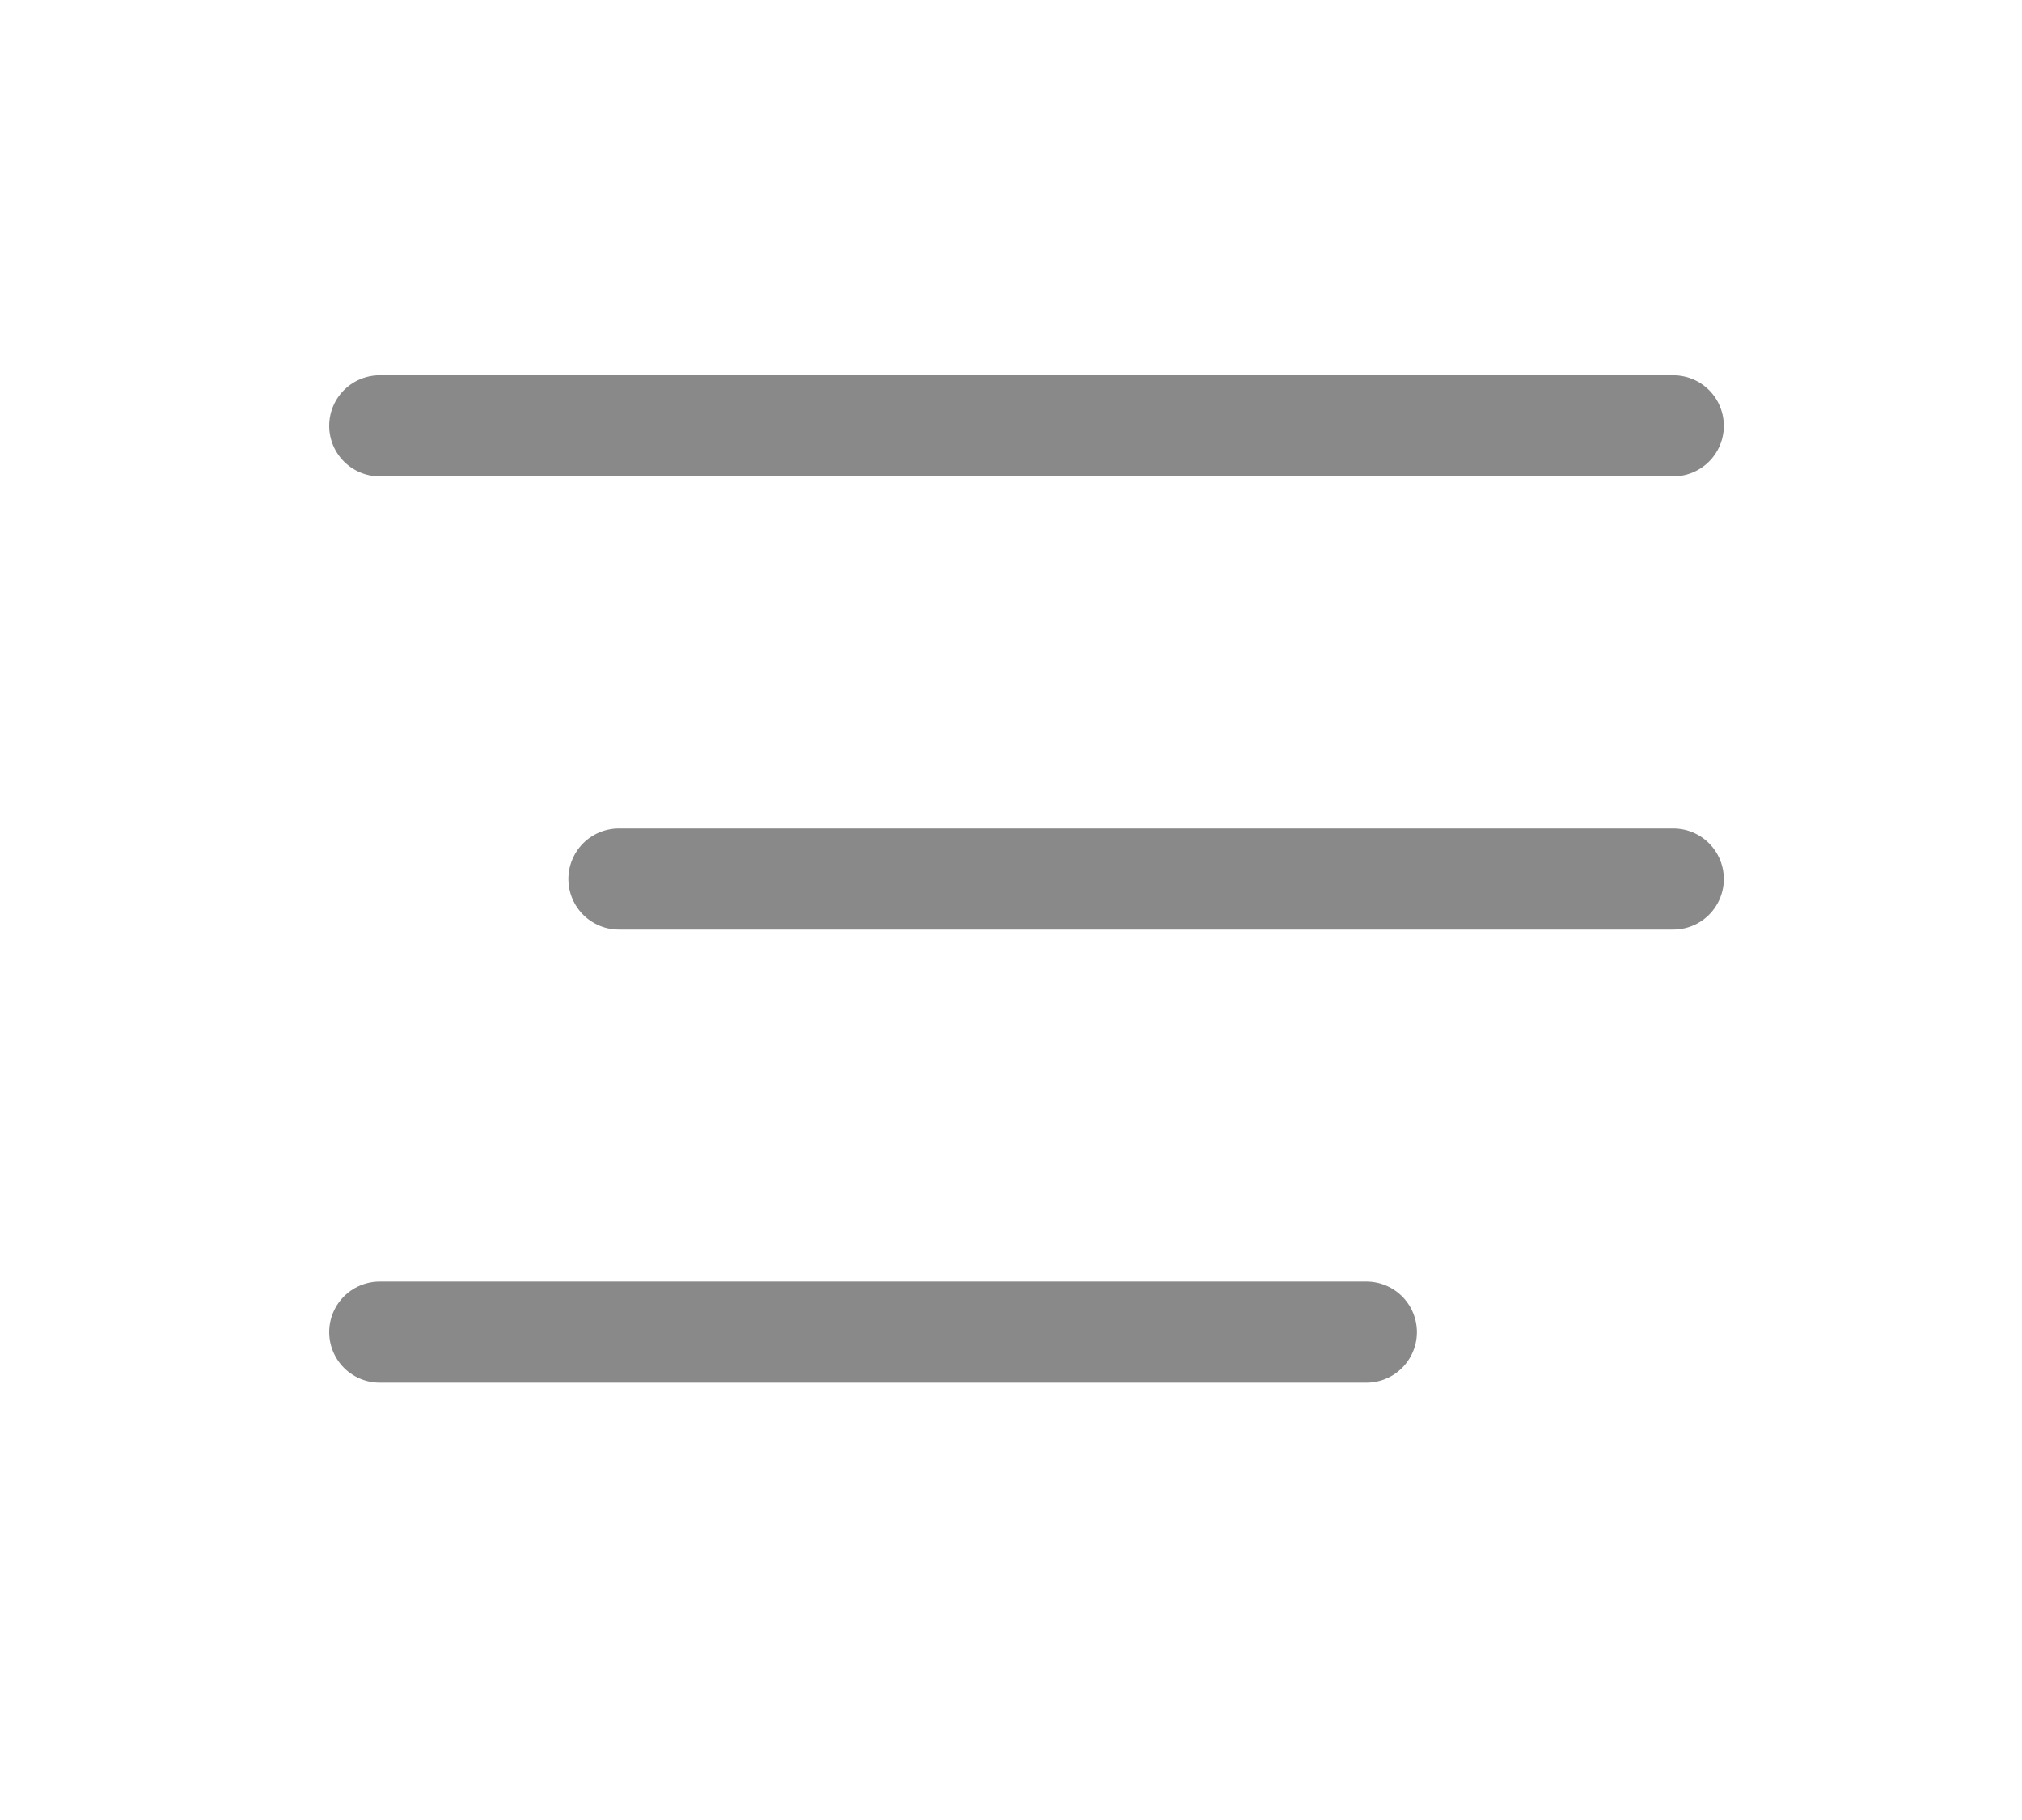
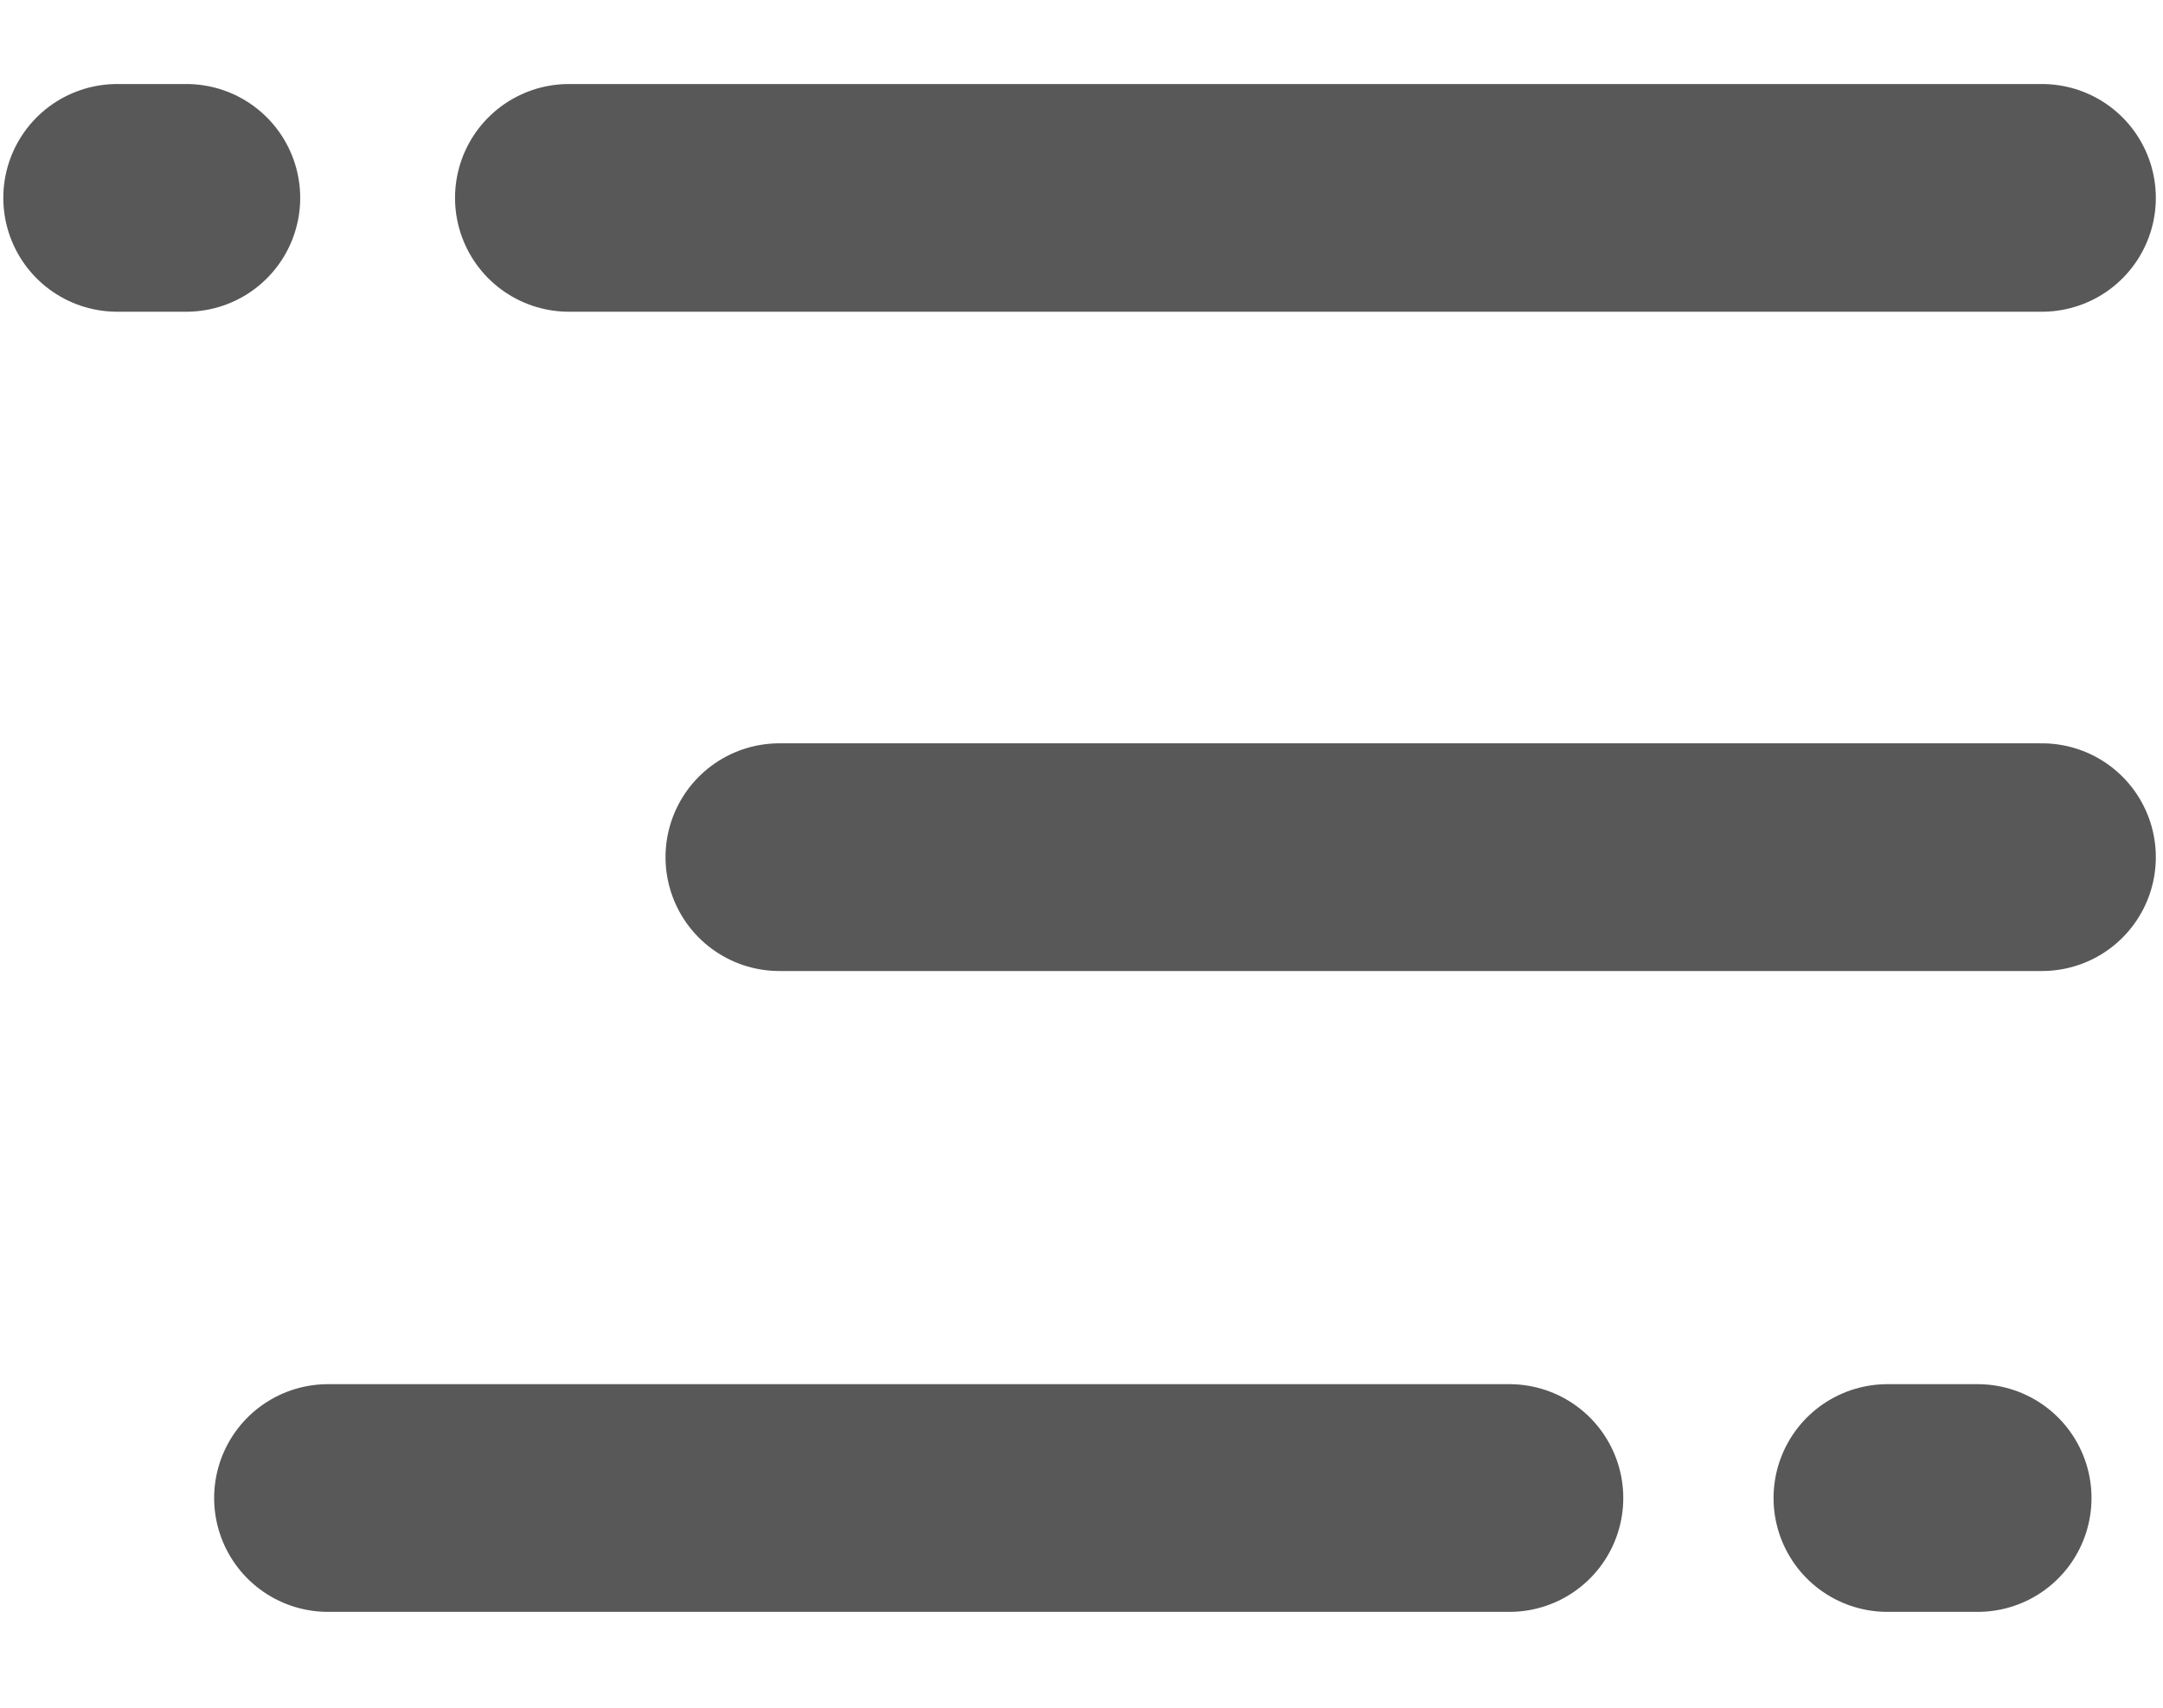
- <svg xmlns="http://www.w3.org/2000/svg" width="30" height="27" viewBox="0 0 30 27">
-   <g fill="none" fill-rule="evenodd" stroke="#898989" stroke-linecap="round" stroke-linejoin="round" stroke-width="1.5">
-     <path d="M5.634 6.317h19.192M9.183 13.04h15.643M5.634 19.762h14.638" />
+ <svg xmlns="http://www.w3.org/2000/svg" width="19px" height="15px" viewBox="0 0 19 15" version="1.1">
+   <defs />
+   <g id="Page-1" stroke="none" stroke-width="1" fill="none" fill-rule="evenodd" stroke-linecap="round" stroke-linejoin="round">
+     <g id="Read-Copy-7" transform="translate(-287, -18)" stroke="#585858" stroke-width="2">
+       <g id="Group-4" transform="translate(287, 18)">
+         <path d="M4.997,1.738 L17.937,1.738" id="Line-2" />
+         <path d="M1.029,1.738 L1.637,1.738" id="Line-2-Copy-3" />
+         <path d="M6.846,7.529 C6.846,7.529 10.543,7.529 17.937,7.529" id="Line-2-Copy" />
+         <path d="M2.881,13.158 L13.259,13.158" id="Line-2-Copy-2" />
+         <path d="M16.579,13.158 L17.372,13.158" id="Line-2-Copy-4" />
+       </g>
+     </g>
  </g>
</svg>
